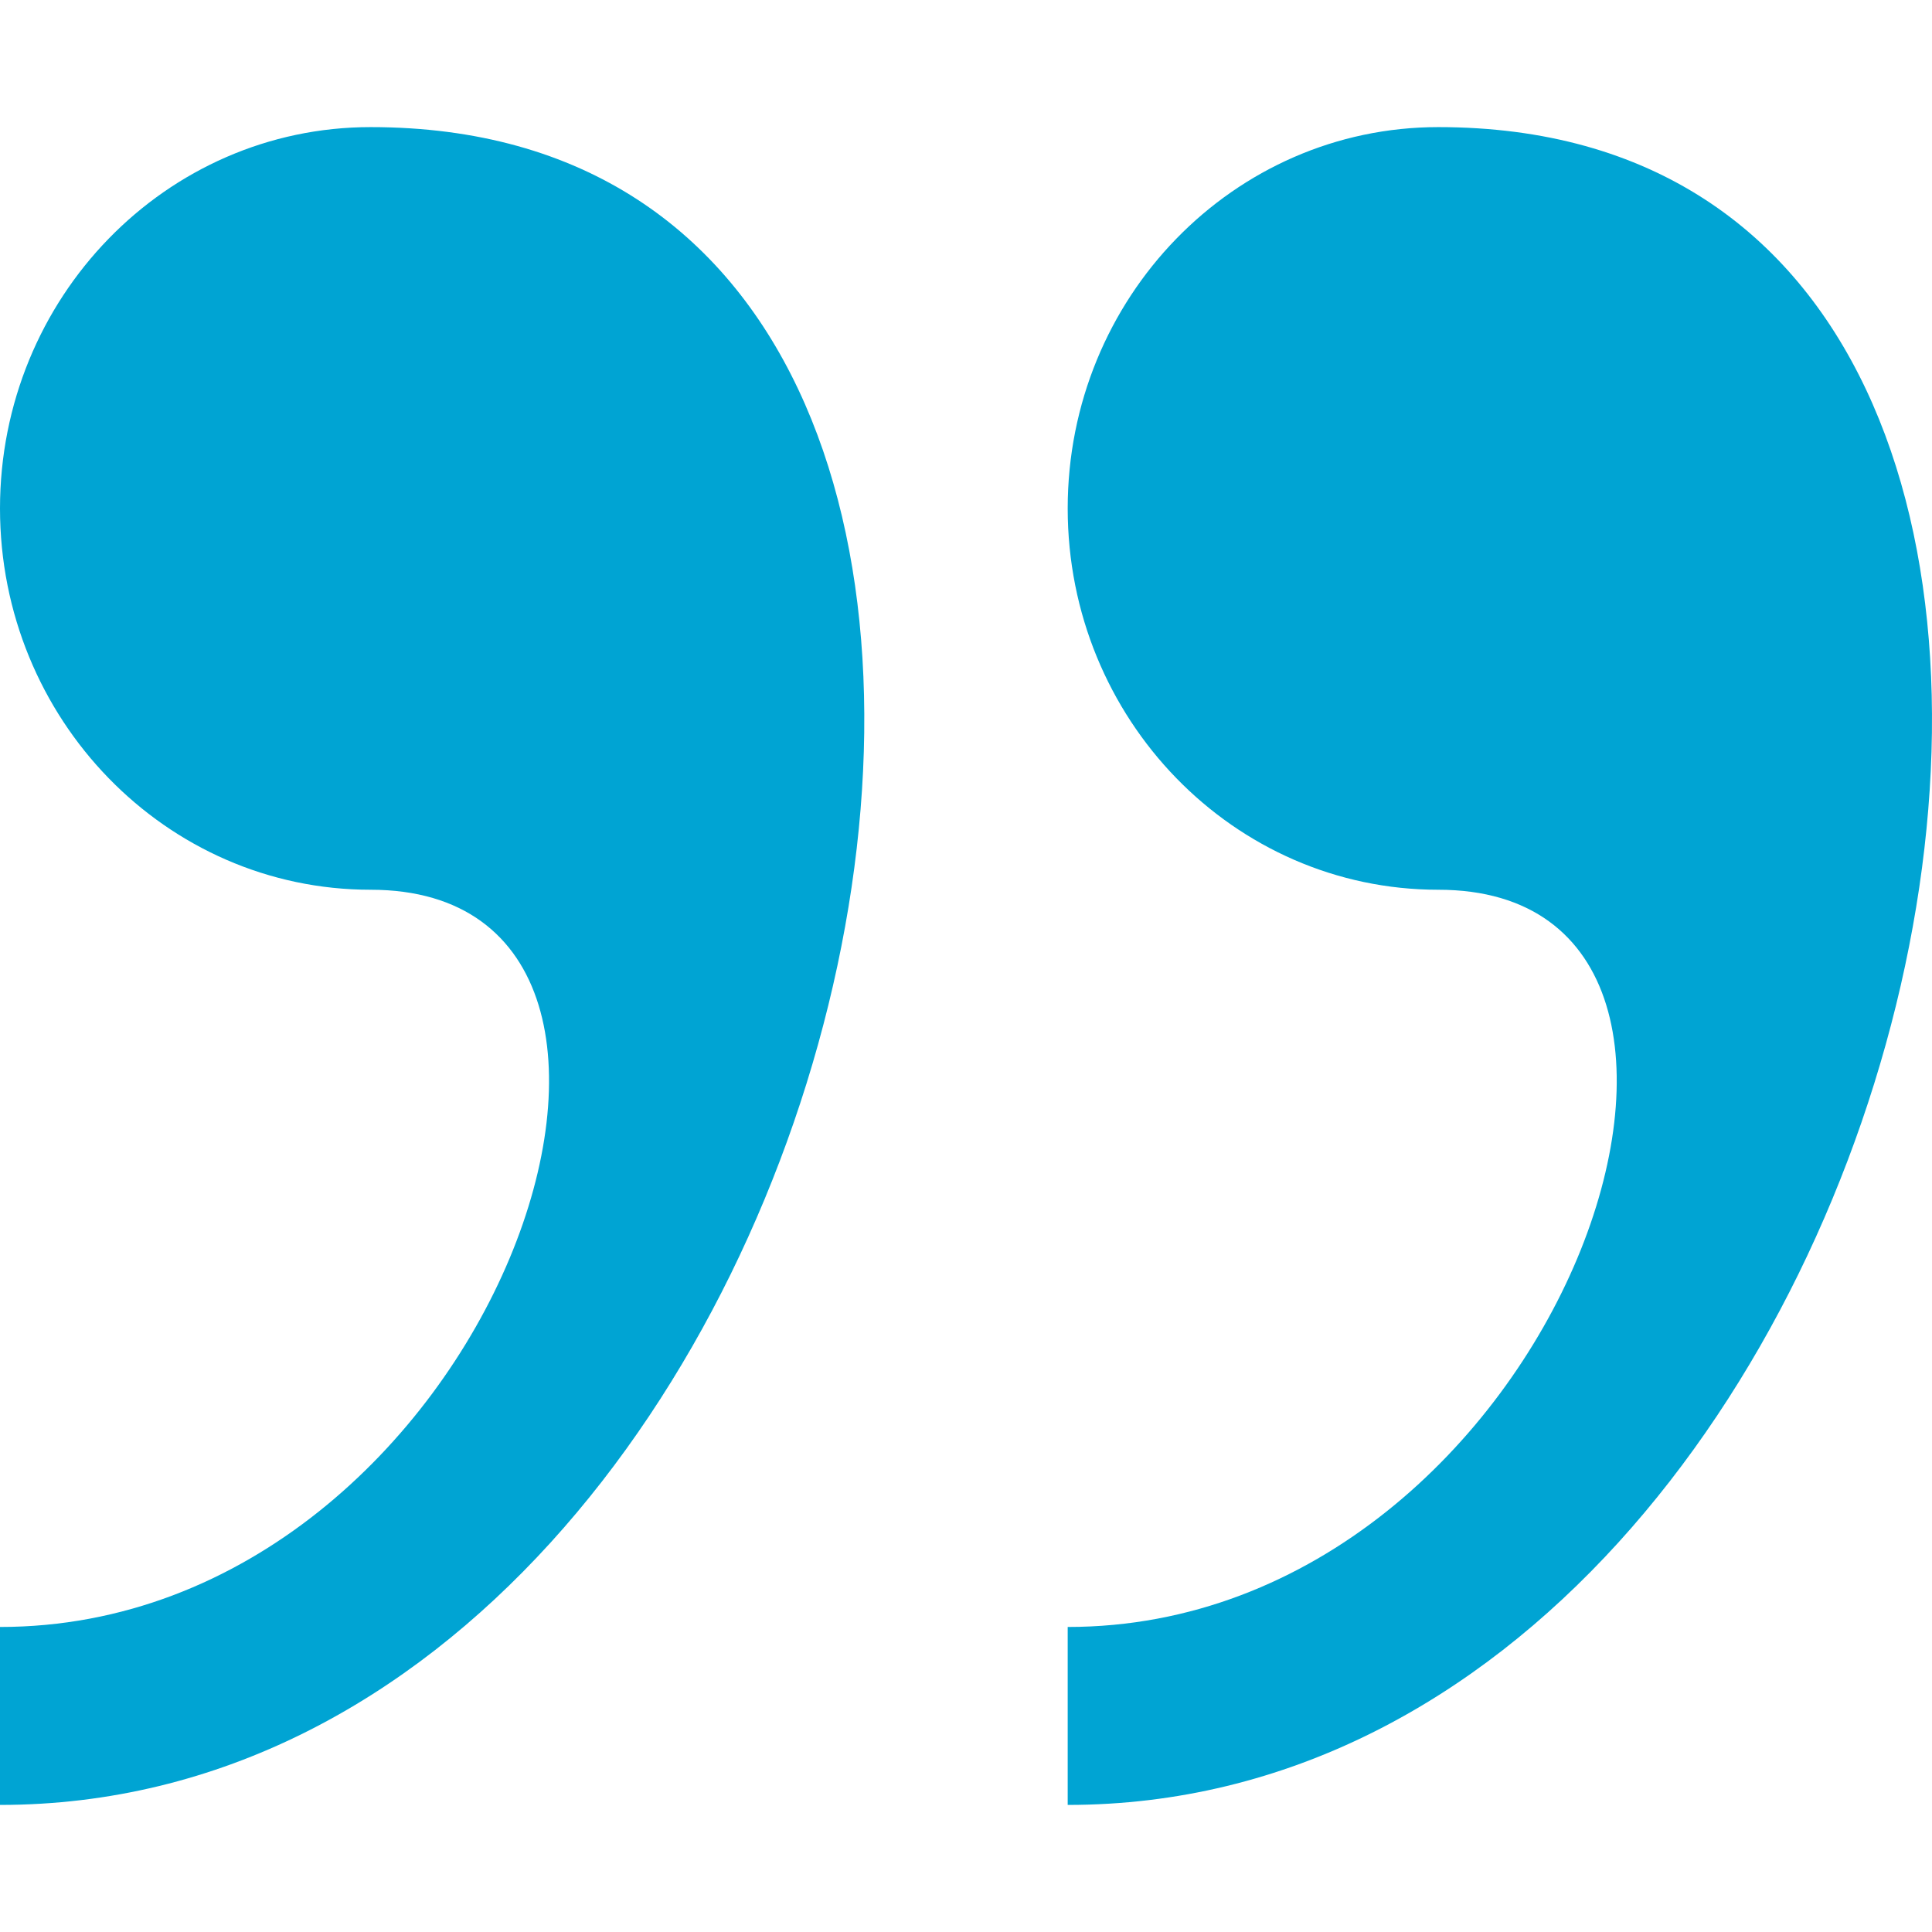
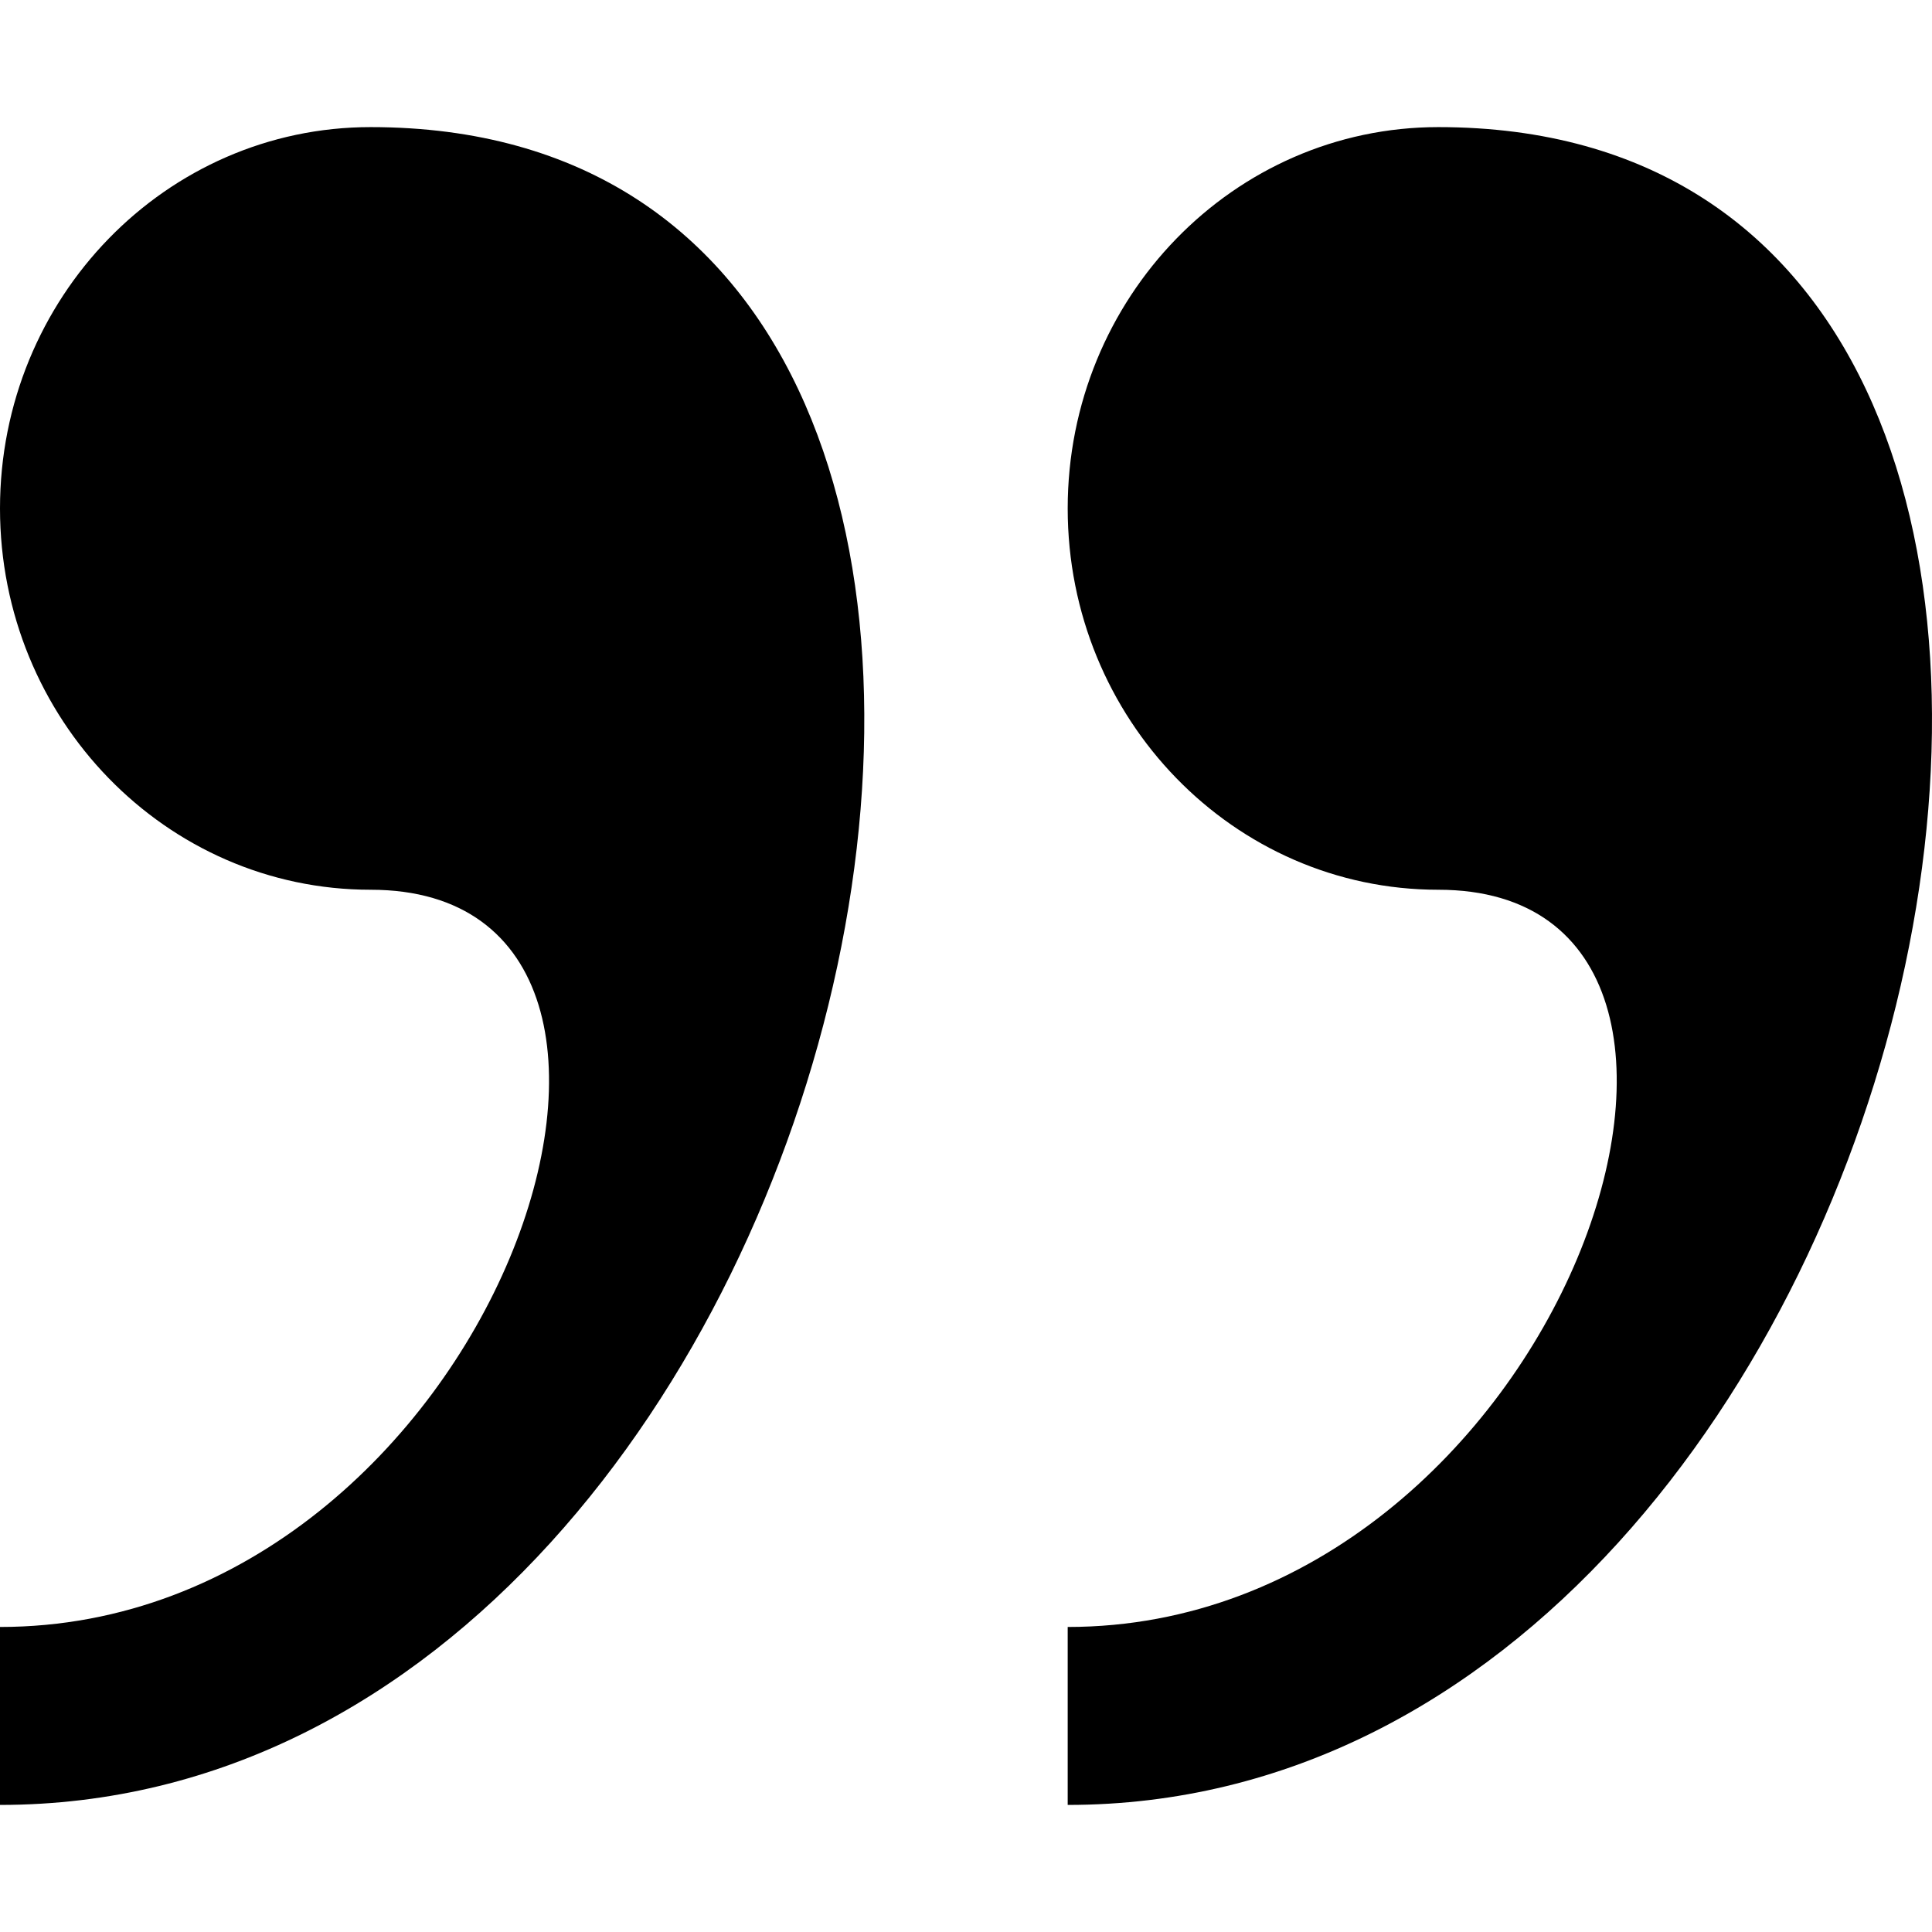
<svg xmlns="http://www.w3.org/2000/svg" version="1.1" id="Capa_1" x="0px" y="0px" viewBox="0 0 75.999 75.999" style="enable-background:new 0 0 75.999 75.999;" xml:space="preserve" width="512px" height="512px">
  <g>
    <g>
-       <path d="M14.579,5C6.527,5,0,11.716,0,20c0,8.285,6.527,15,14.579,15C29.157,35,19.438,64,0,64v7    C34.69,71,48.286,5,14.579,5z M56.579,5C48.527,5,42,11.716,42,20c0,8.285,6.527,15,14.579,15C71.157,35,61.438,64,42,64v7    C76.69,71,90.286,5,56.579,5z" fill="#00A4D3" />
+       <path d="M14.579,5C6.527,5,0,11.716,0,20c0,8.285,6.527,15,14.579,15C29.157,35,19.438,64,0,64v7    C34.69,71,48.286,5,14.579,5z M56.579,5C48.527,5,42,11.716,42,20c0,8.285,6.527,15,14.579,15C71.157,35,61.438,64,42,64v7    C76.69,71,90.286,5,56.579,5z" />
    </g>
  </g>
  <g>
</g>
  <g>
</g>
  <g>
</g>
  <g>
</g>
  <g>
</g>
  <g>
</g>
  <g>
</g>
  <g>
</g>
  <g>
</g>
  <g>
</g>
  <g>
</g>
  <g>
</g>
  <g>
</g>
  <g>
</g>
  <g>
</g>
</svg>
